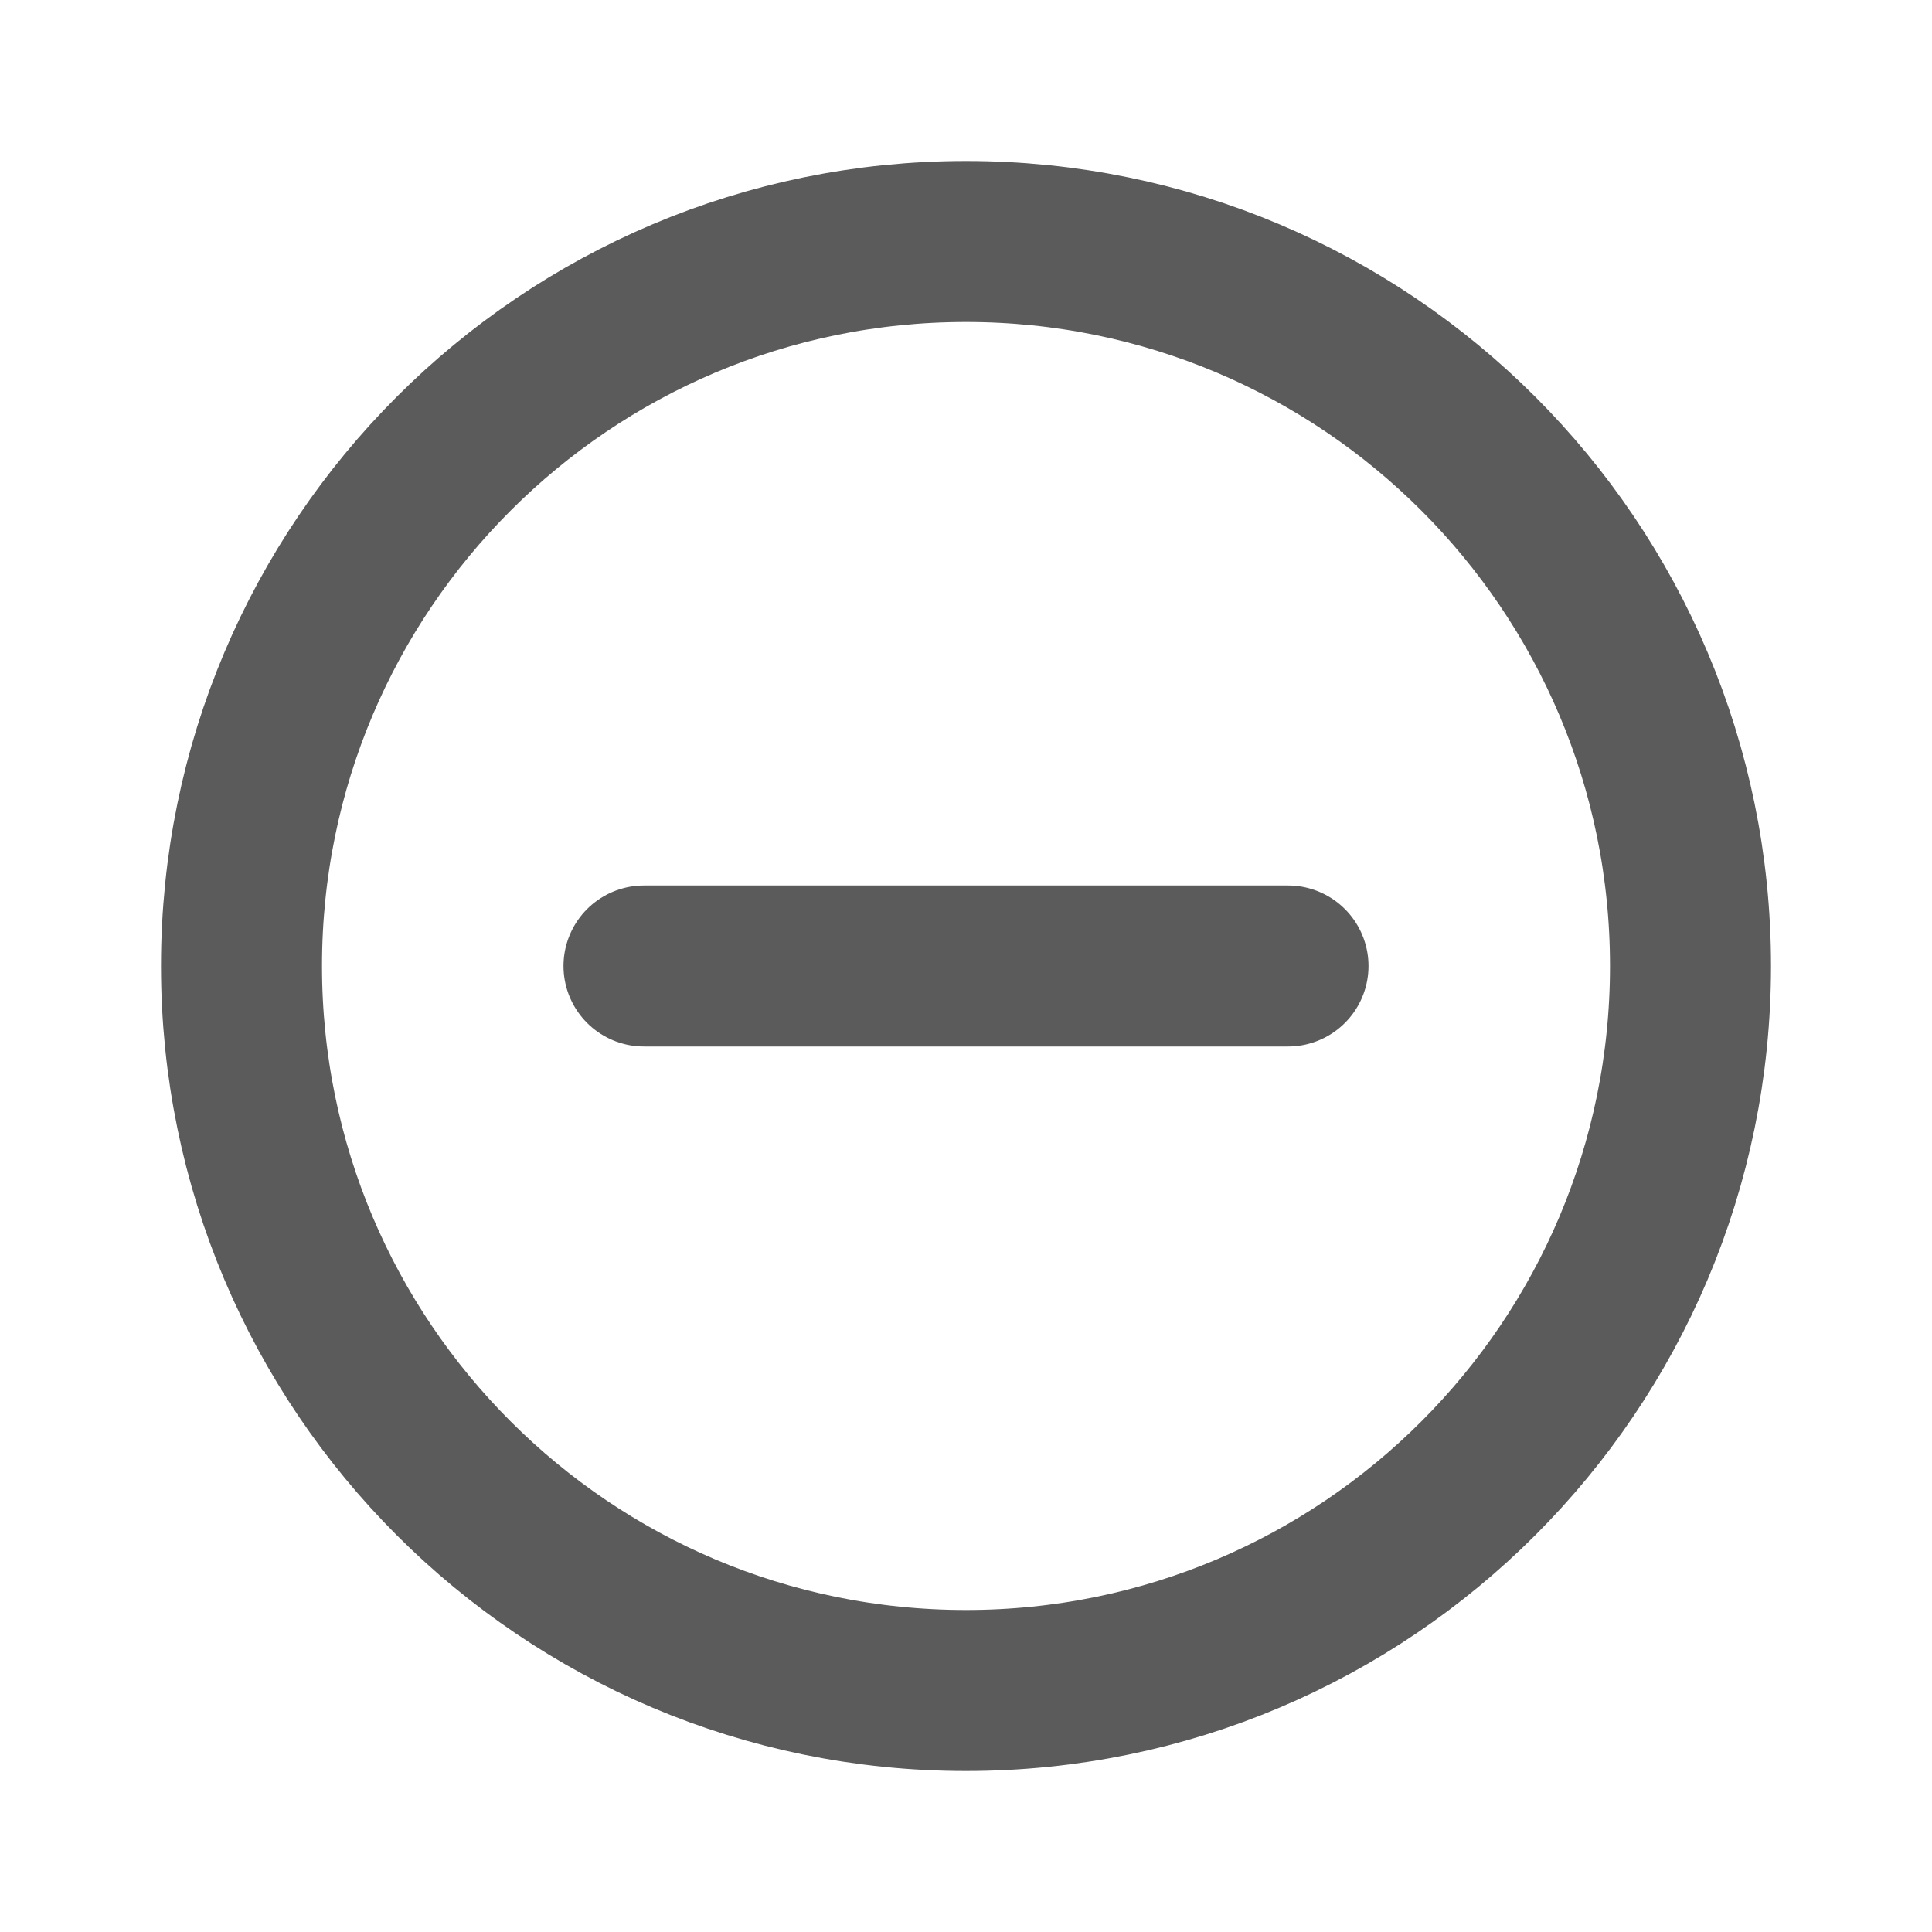
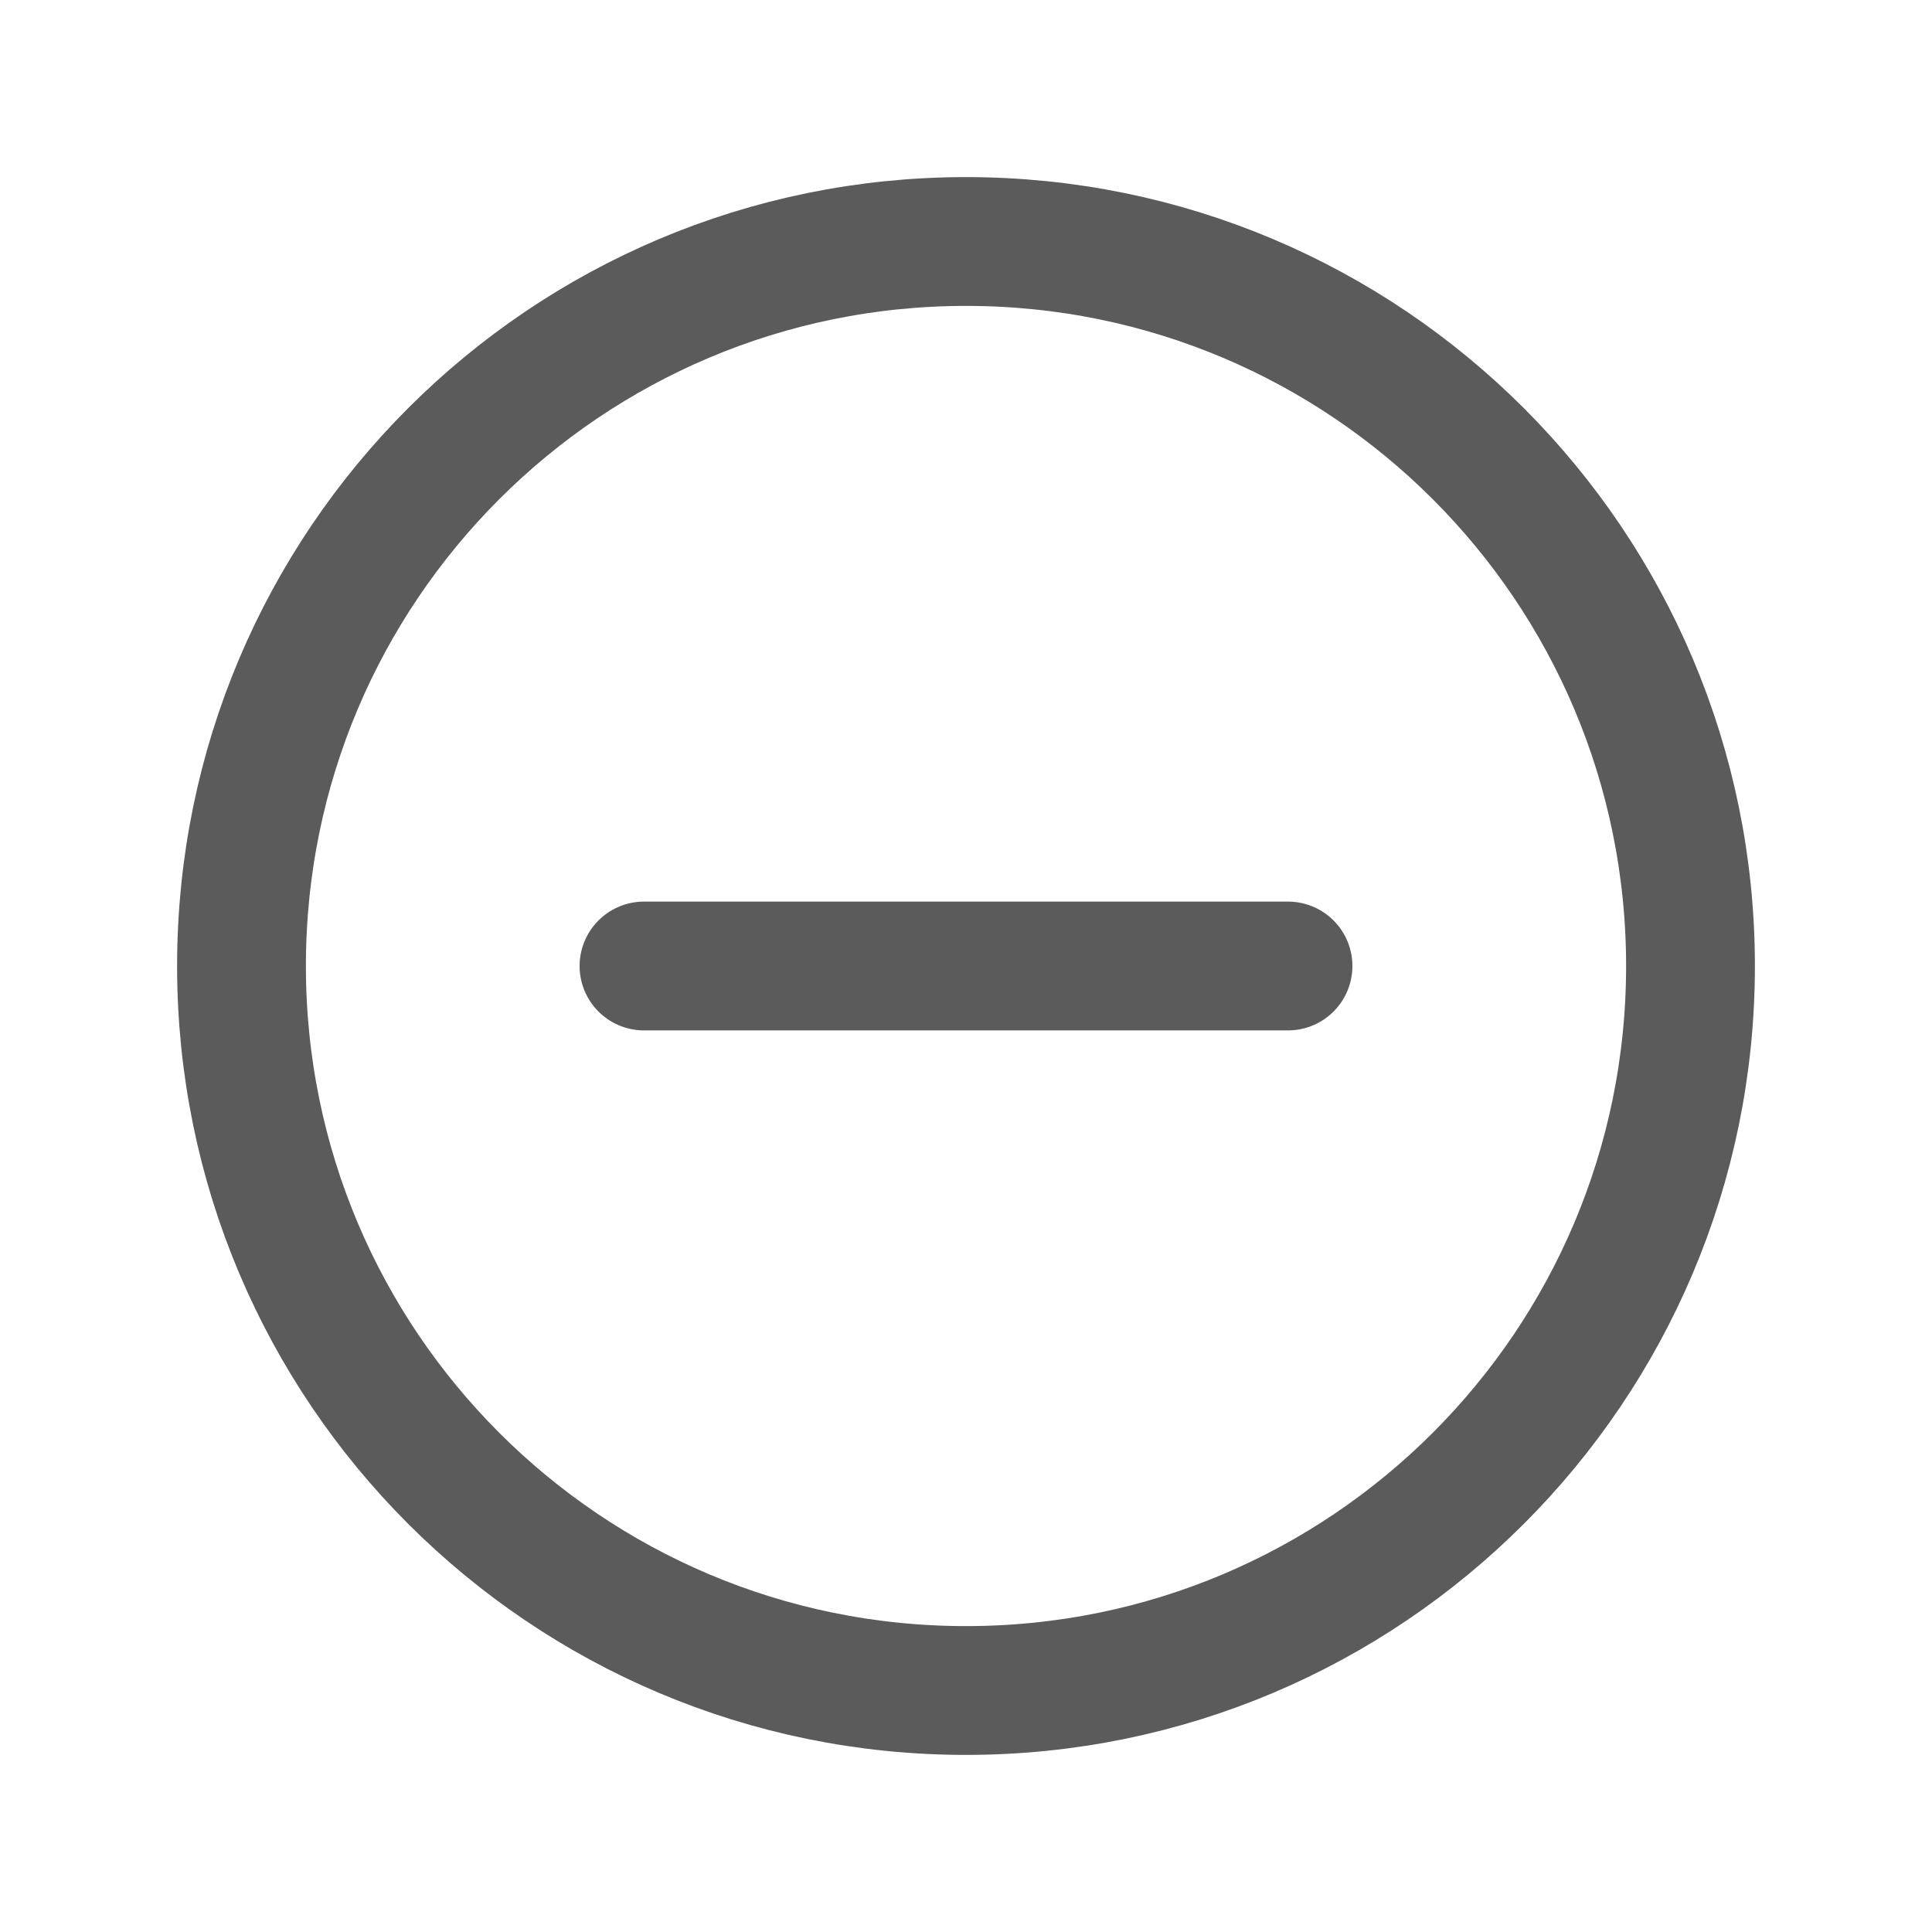
<svg xmlns="http://www.w3.org/2000/svg" width="800px" height="800px" viewBox="0 0 24 24" fill="none">
-   <path d="M8 12H16M21 12C21 16.971 16.971 21 12 21C7.029 21 3 16.971 3 12C3 7.029 7.029 3 12 3C16.971 3 21 7.029 21 12Z" stroke="#5B5B5B" stroke-width="2" stroke-linecap="round" stroke-linejoin="round" />
+   <path d="M8 12H16M21 12C21 16.971 16.971 21 12 21C7.029 21 3 16.971 3 12C3 7.029 7.029 3 12 3C16.971 3 21 7.029 21 12Z" stroke="#5B5B5B" stroke-width="1.6" stroke-linecap="round" stroke-linejoin="round" />
</svg>
